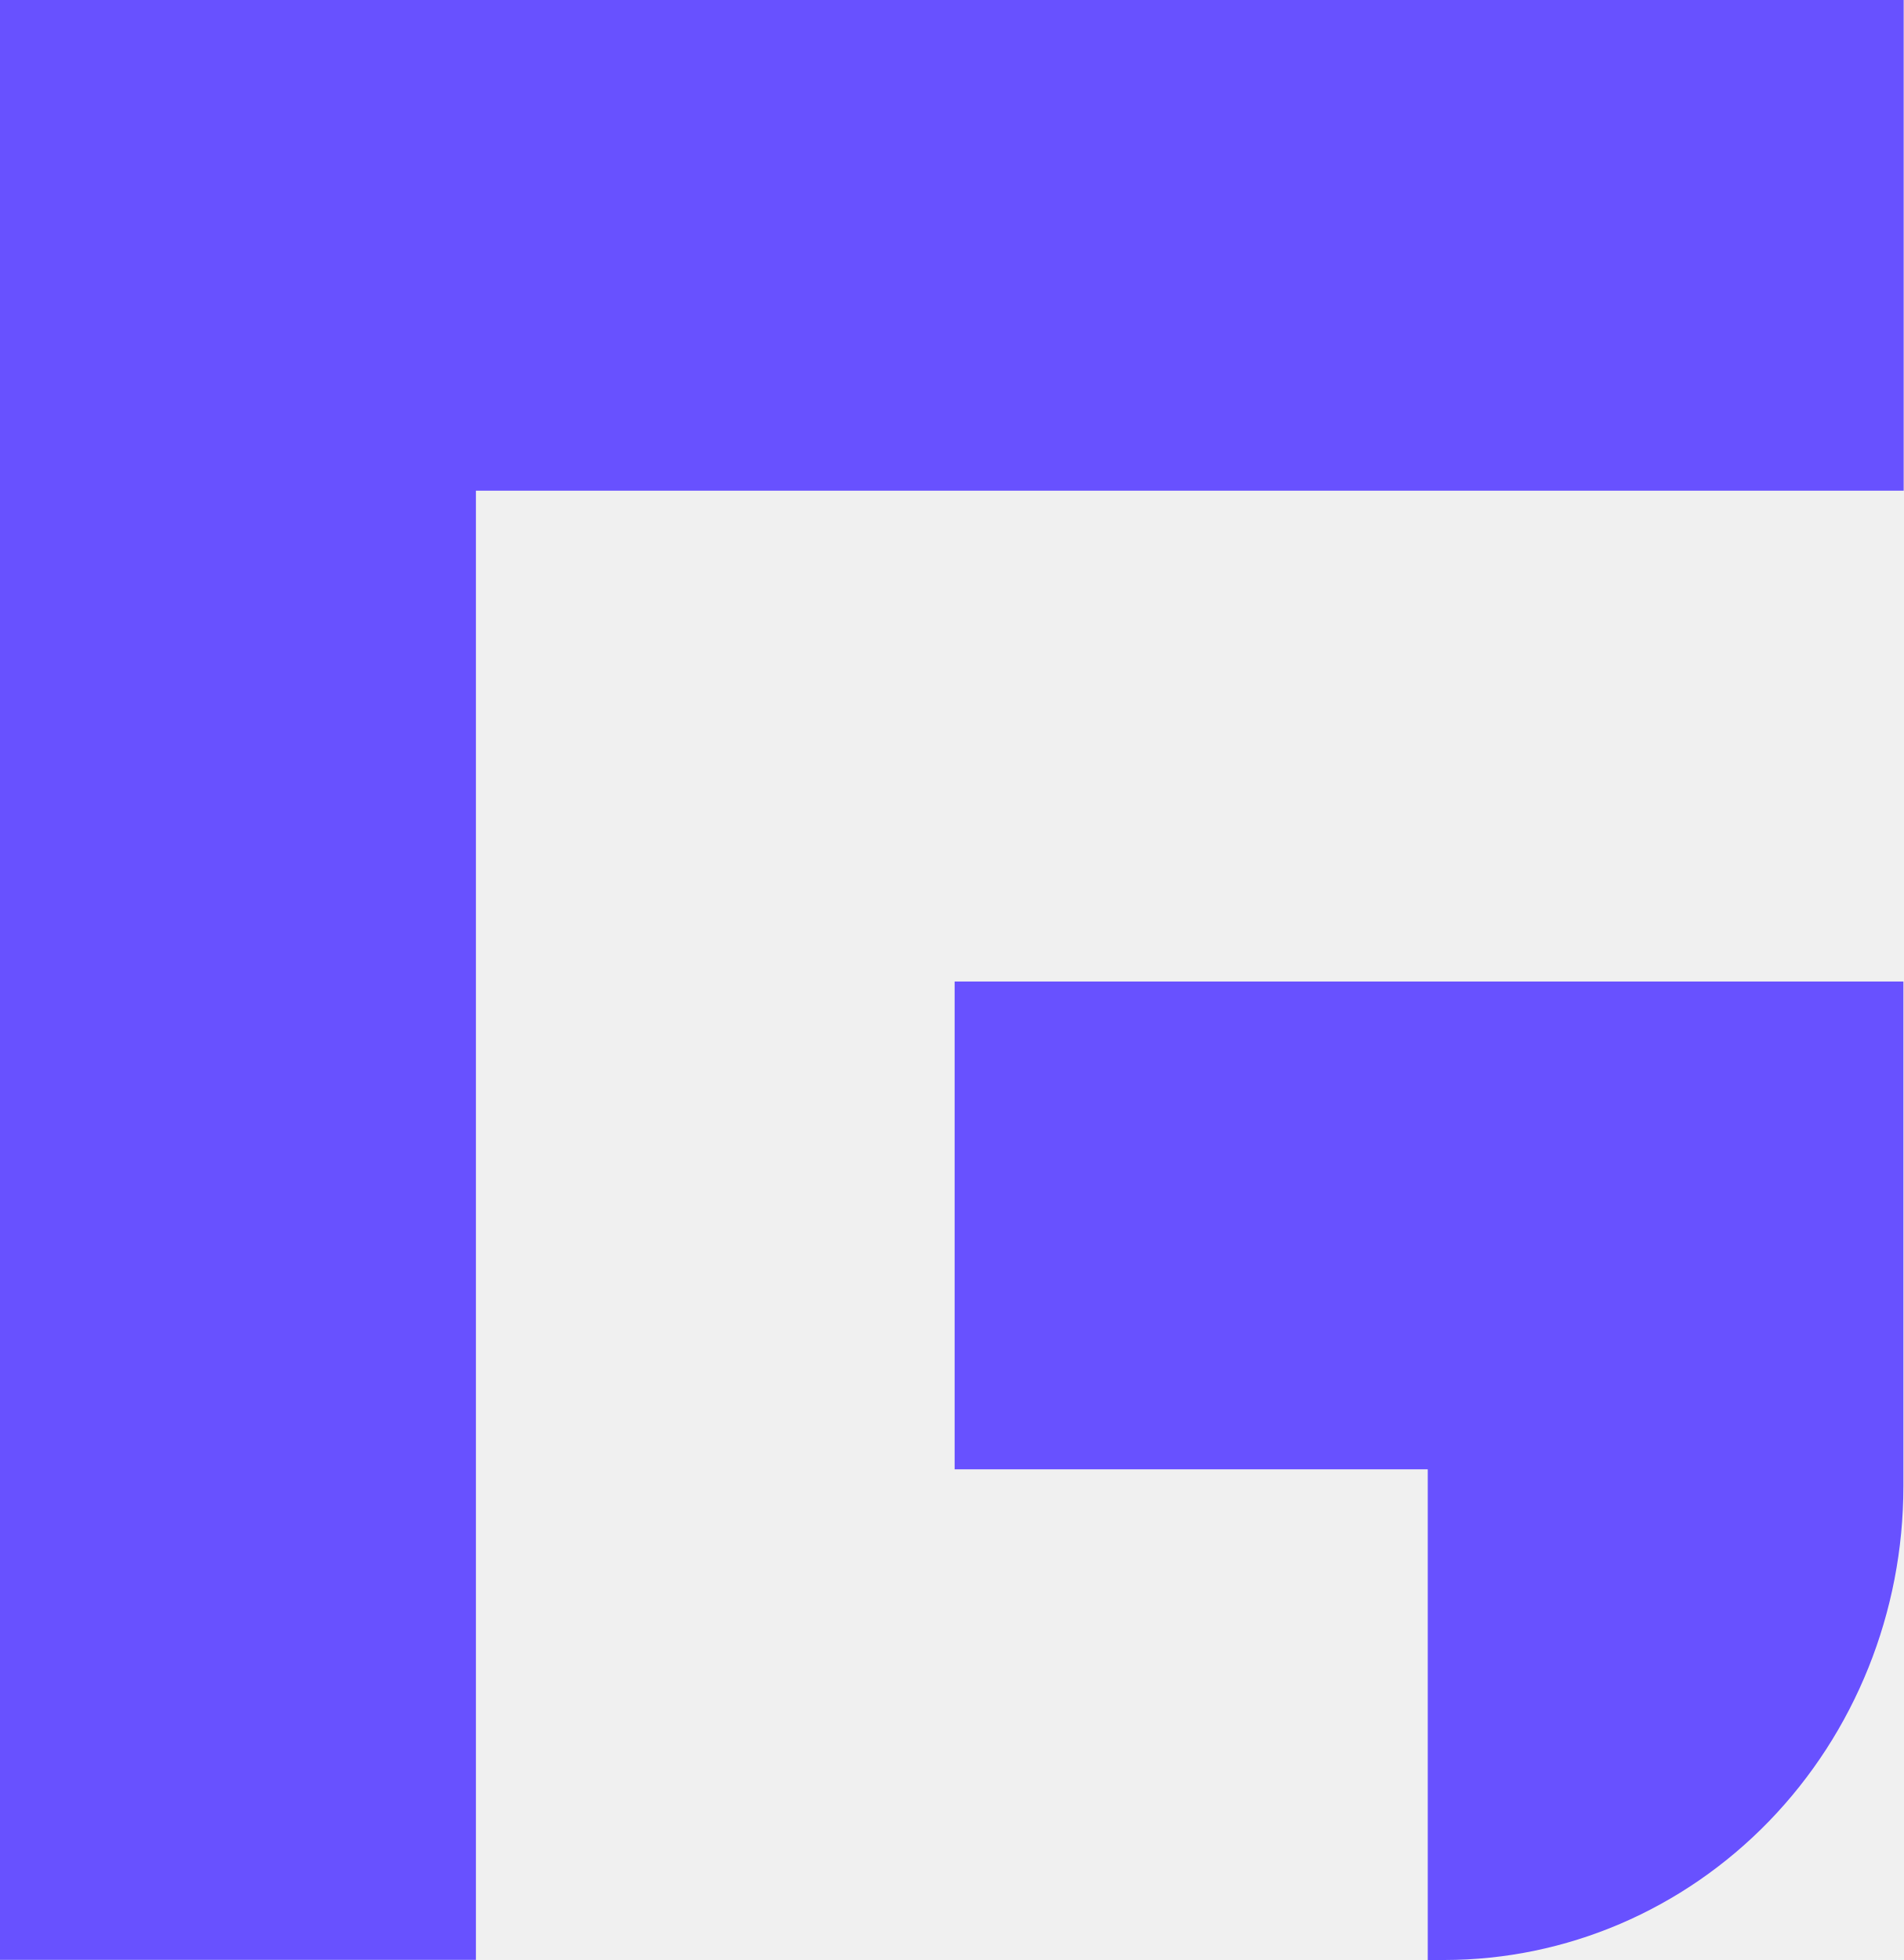
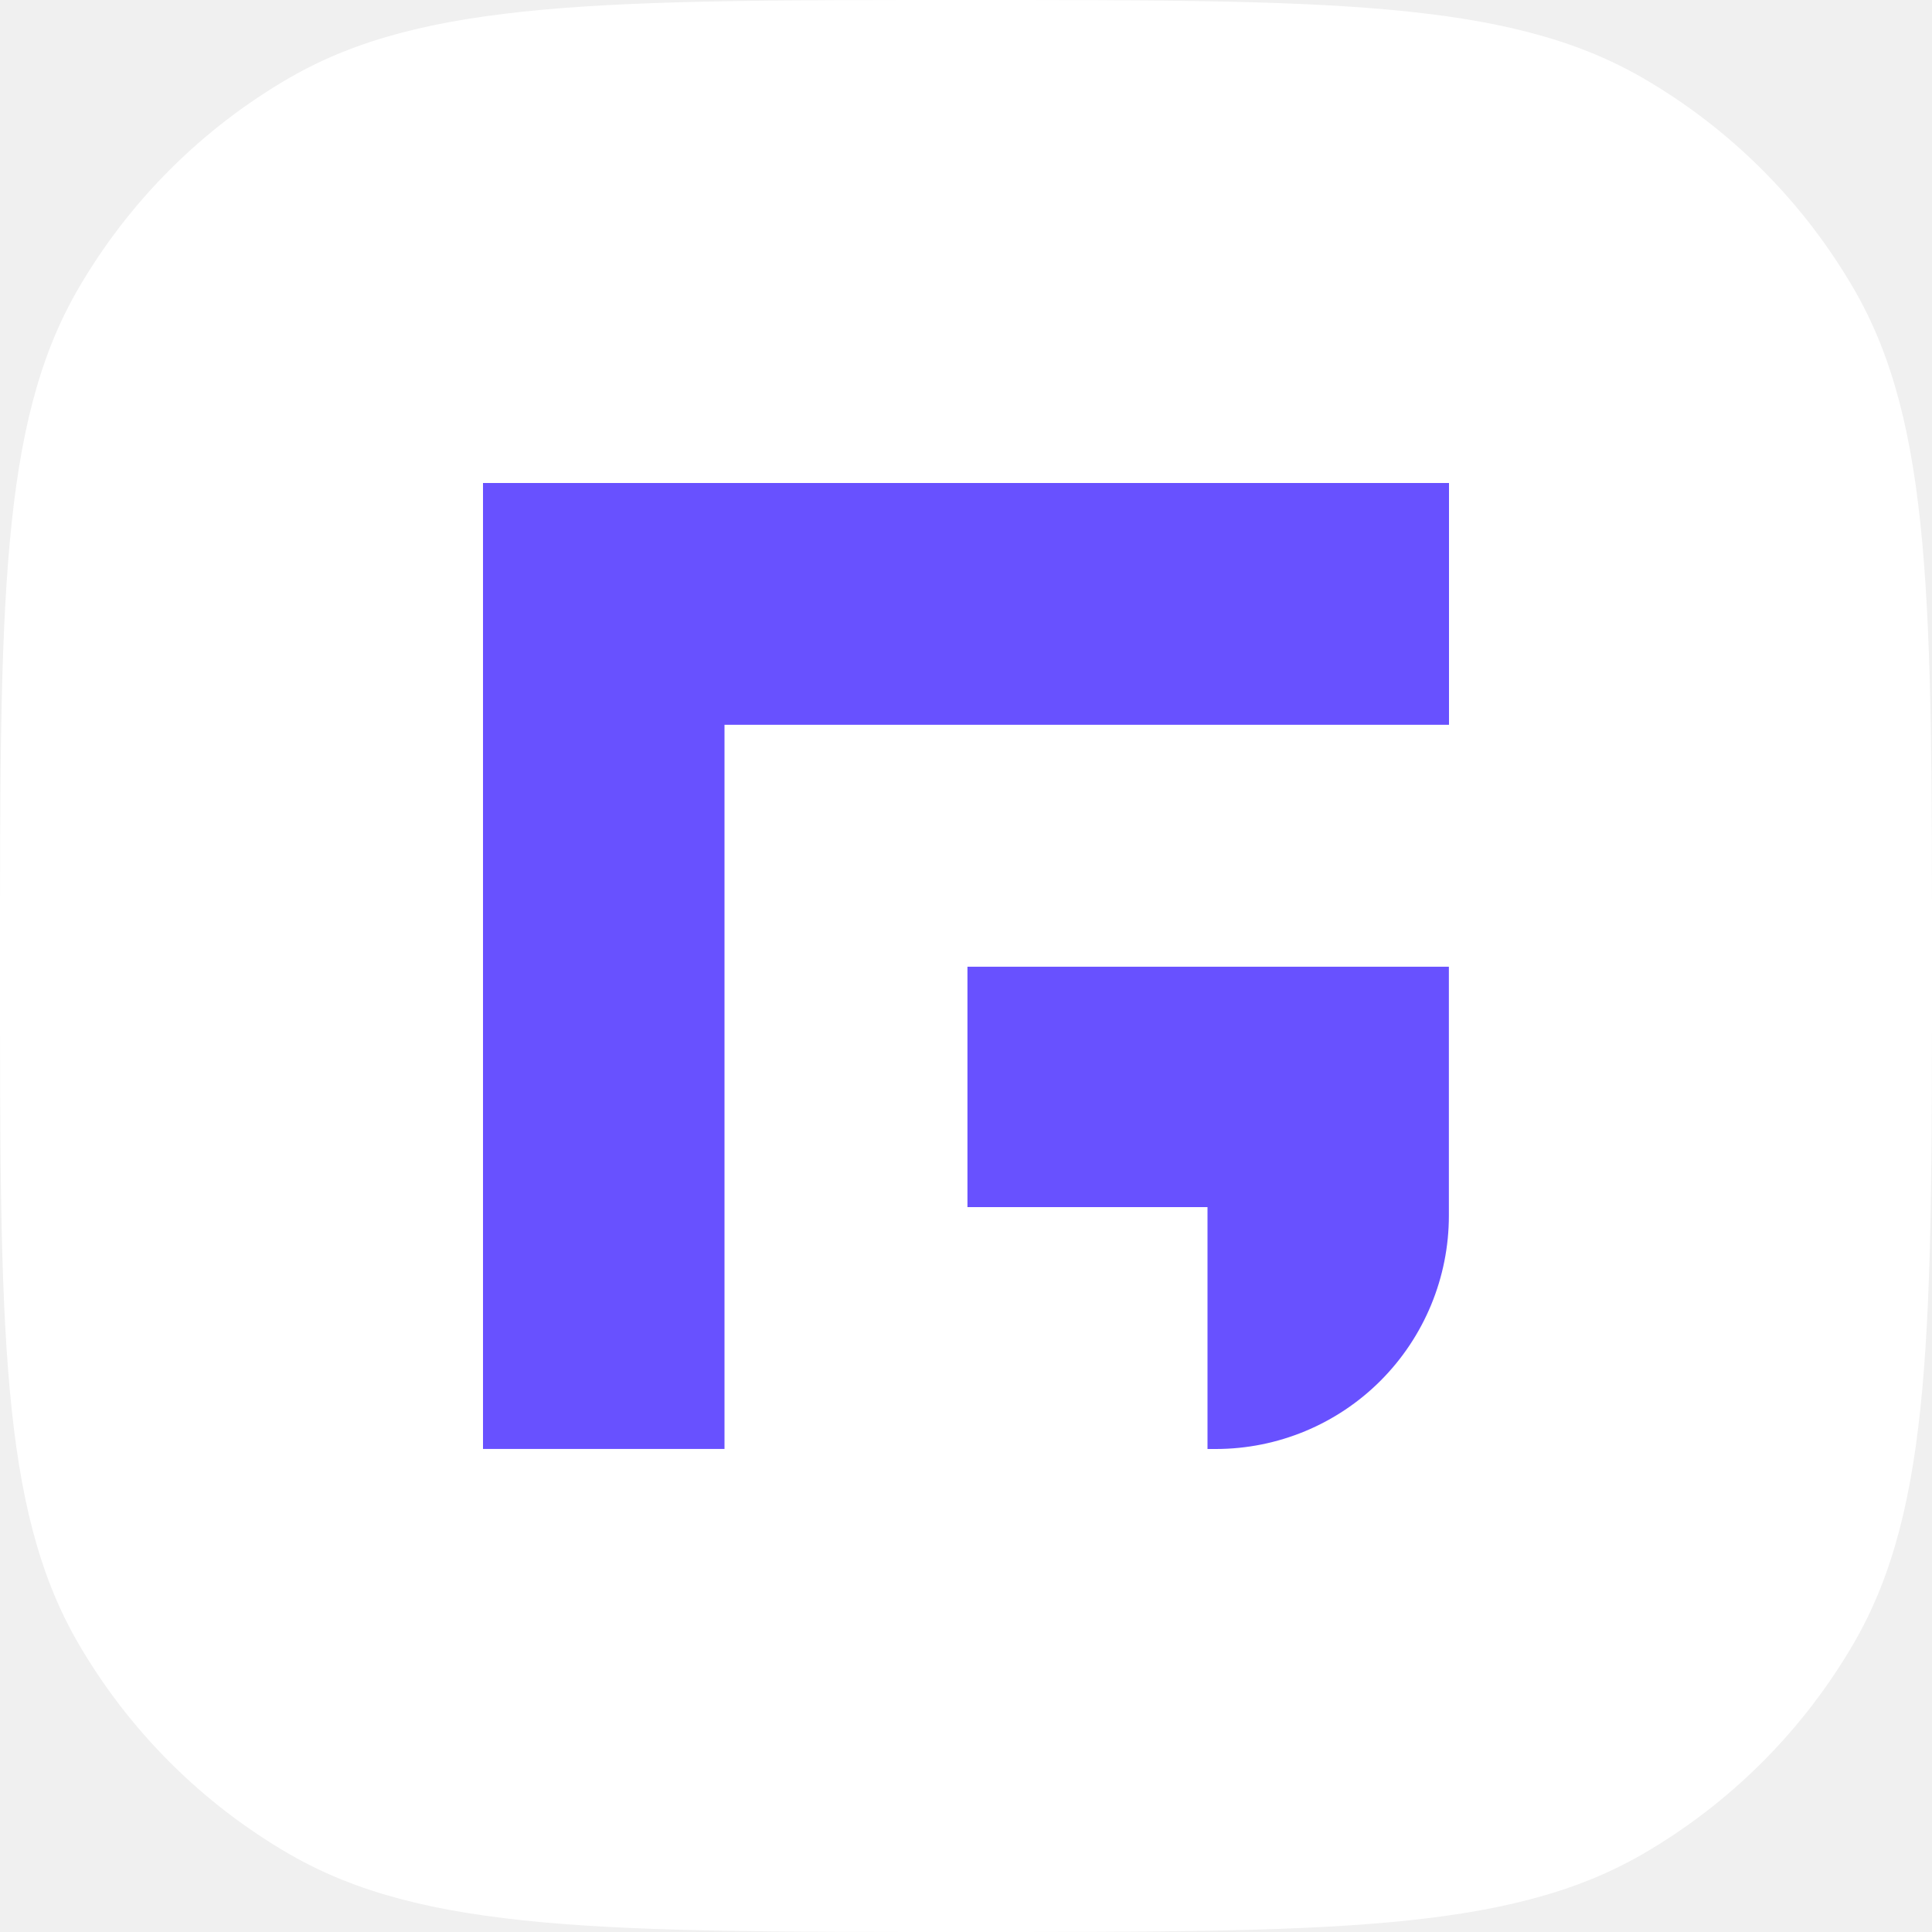
- <svg xmlns="http://www.w3.org/2000/svg" width="34" height="35" viewBox="0 0 34 35" fill="none">
-   <path fill-rule="evenodd" clip-rule="evenodd" d="M17 0H25.5H34V8.762H25.5H17H8.5V17.524V18.086V26.235V26.286V34.997H0V26.286V26.235V18.086V17.524V8.762V0H8.5H17ZM25.5 26.238H17.05V17.527H33.995V26.544C33.995 28.786 33.132 30.936 31.595 32.522C30.058 34.107 27.973 34.999 25.798 35H25.5V26.238Z" fill="#6851FF" />
+ <svg xmlns="http://www.w3.org/2000/svg" width="32" height="32" viewBox="0 0 32 32" fill="none">
+   <path d="M0 16C0 10.018 0 7.028 1.286 4.8C2.129 3.341 3.341 2.129 4.8 1.286C7.028 0 10.018 0 16 0C21.982 0 24.972 0 27.2 1.286C28.659 2.129 29.871 3.341 30.714 4.8C32 7.028 32 10.018 32 16C32 21.982 32 24.972 30.714 27.2C29.871 28.659 28.659 29.871 27.2 30.714C24.972 32 21.982 32 16 32C10.018 32 7.028 32 4.8 30.714C3.341 29.871 2.129 28.659 1.286 27.2C0 24.972 0 21.982 0 16Z" fill="white" />
+   <path fill-rule="evenodd" clip-rule="evenodd" d="M16 8H20H24V12.005H20H16H12V16.011V16.268V19.993V20.017V23.999H8V20.017V19.993V16.268V16.011V12.005V8H12H16ZM20 19.994H16.024V16.012H23.998V20.134C23.998 21.159 23.591 22.142 22.868 22.867C22.145 23.592 21.163 23.999 20.14 24H20V19.994Z" fill="#6851FF" />
</svg>
